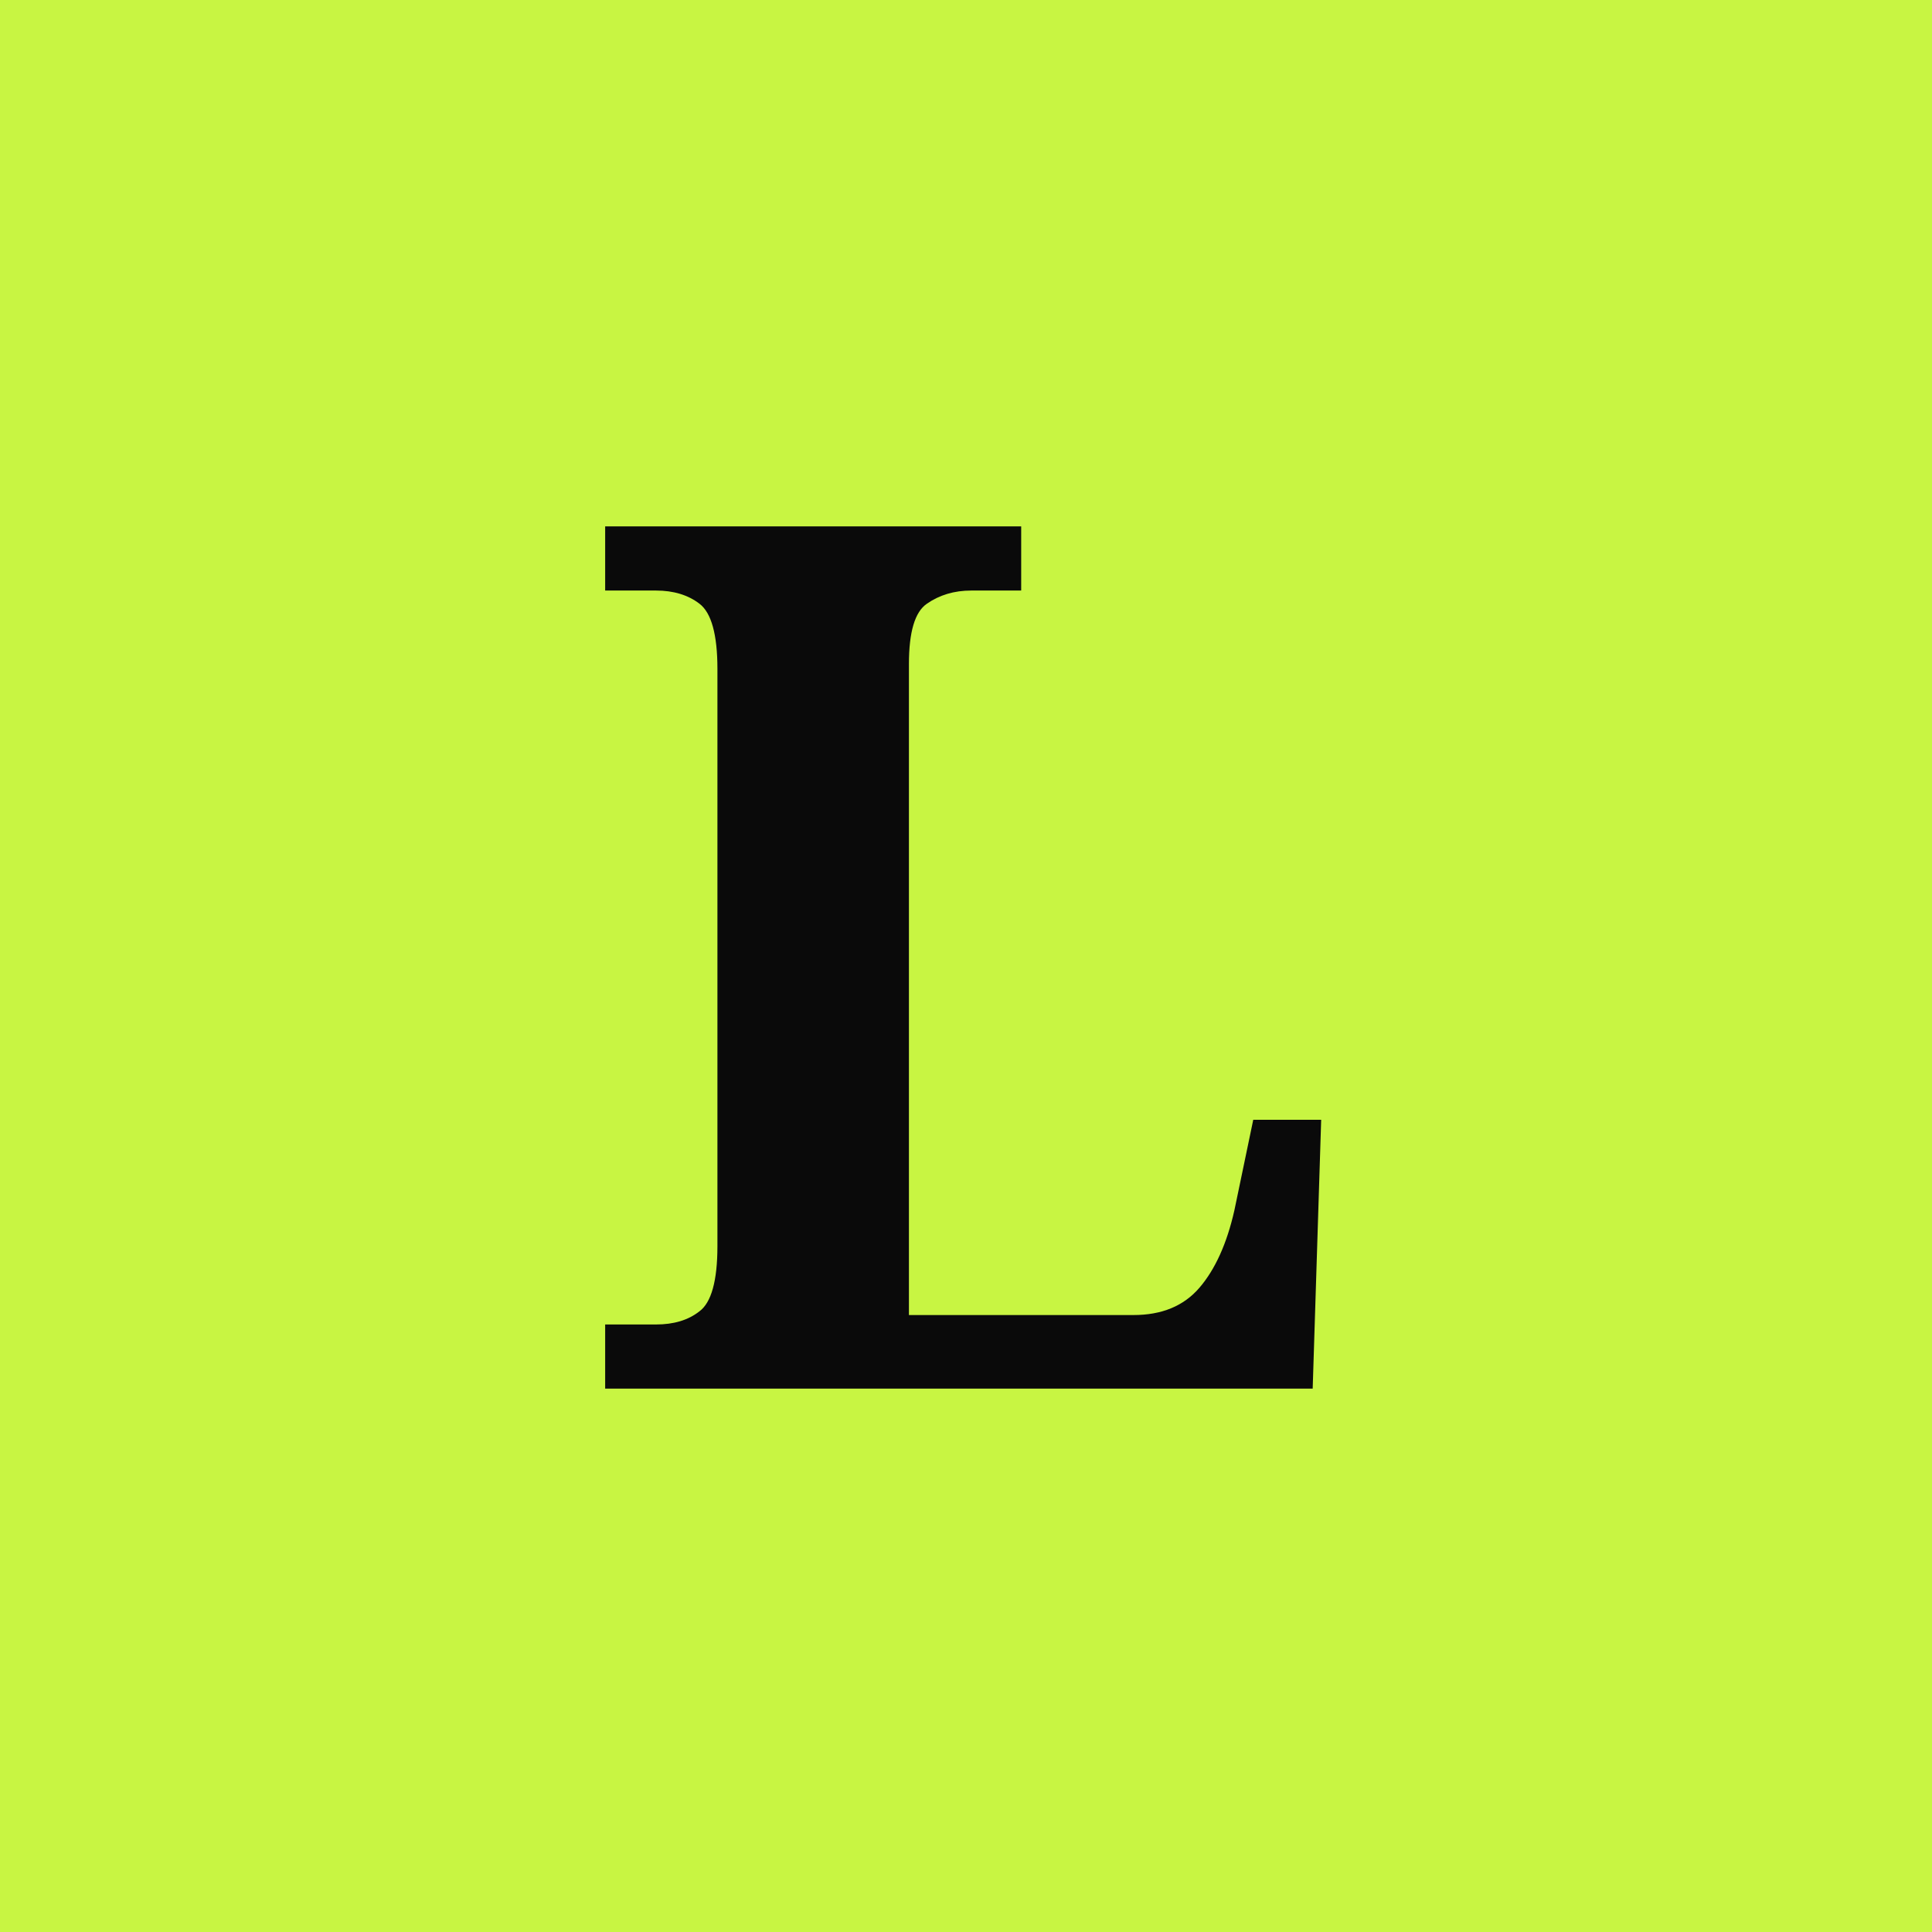
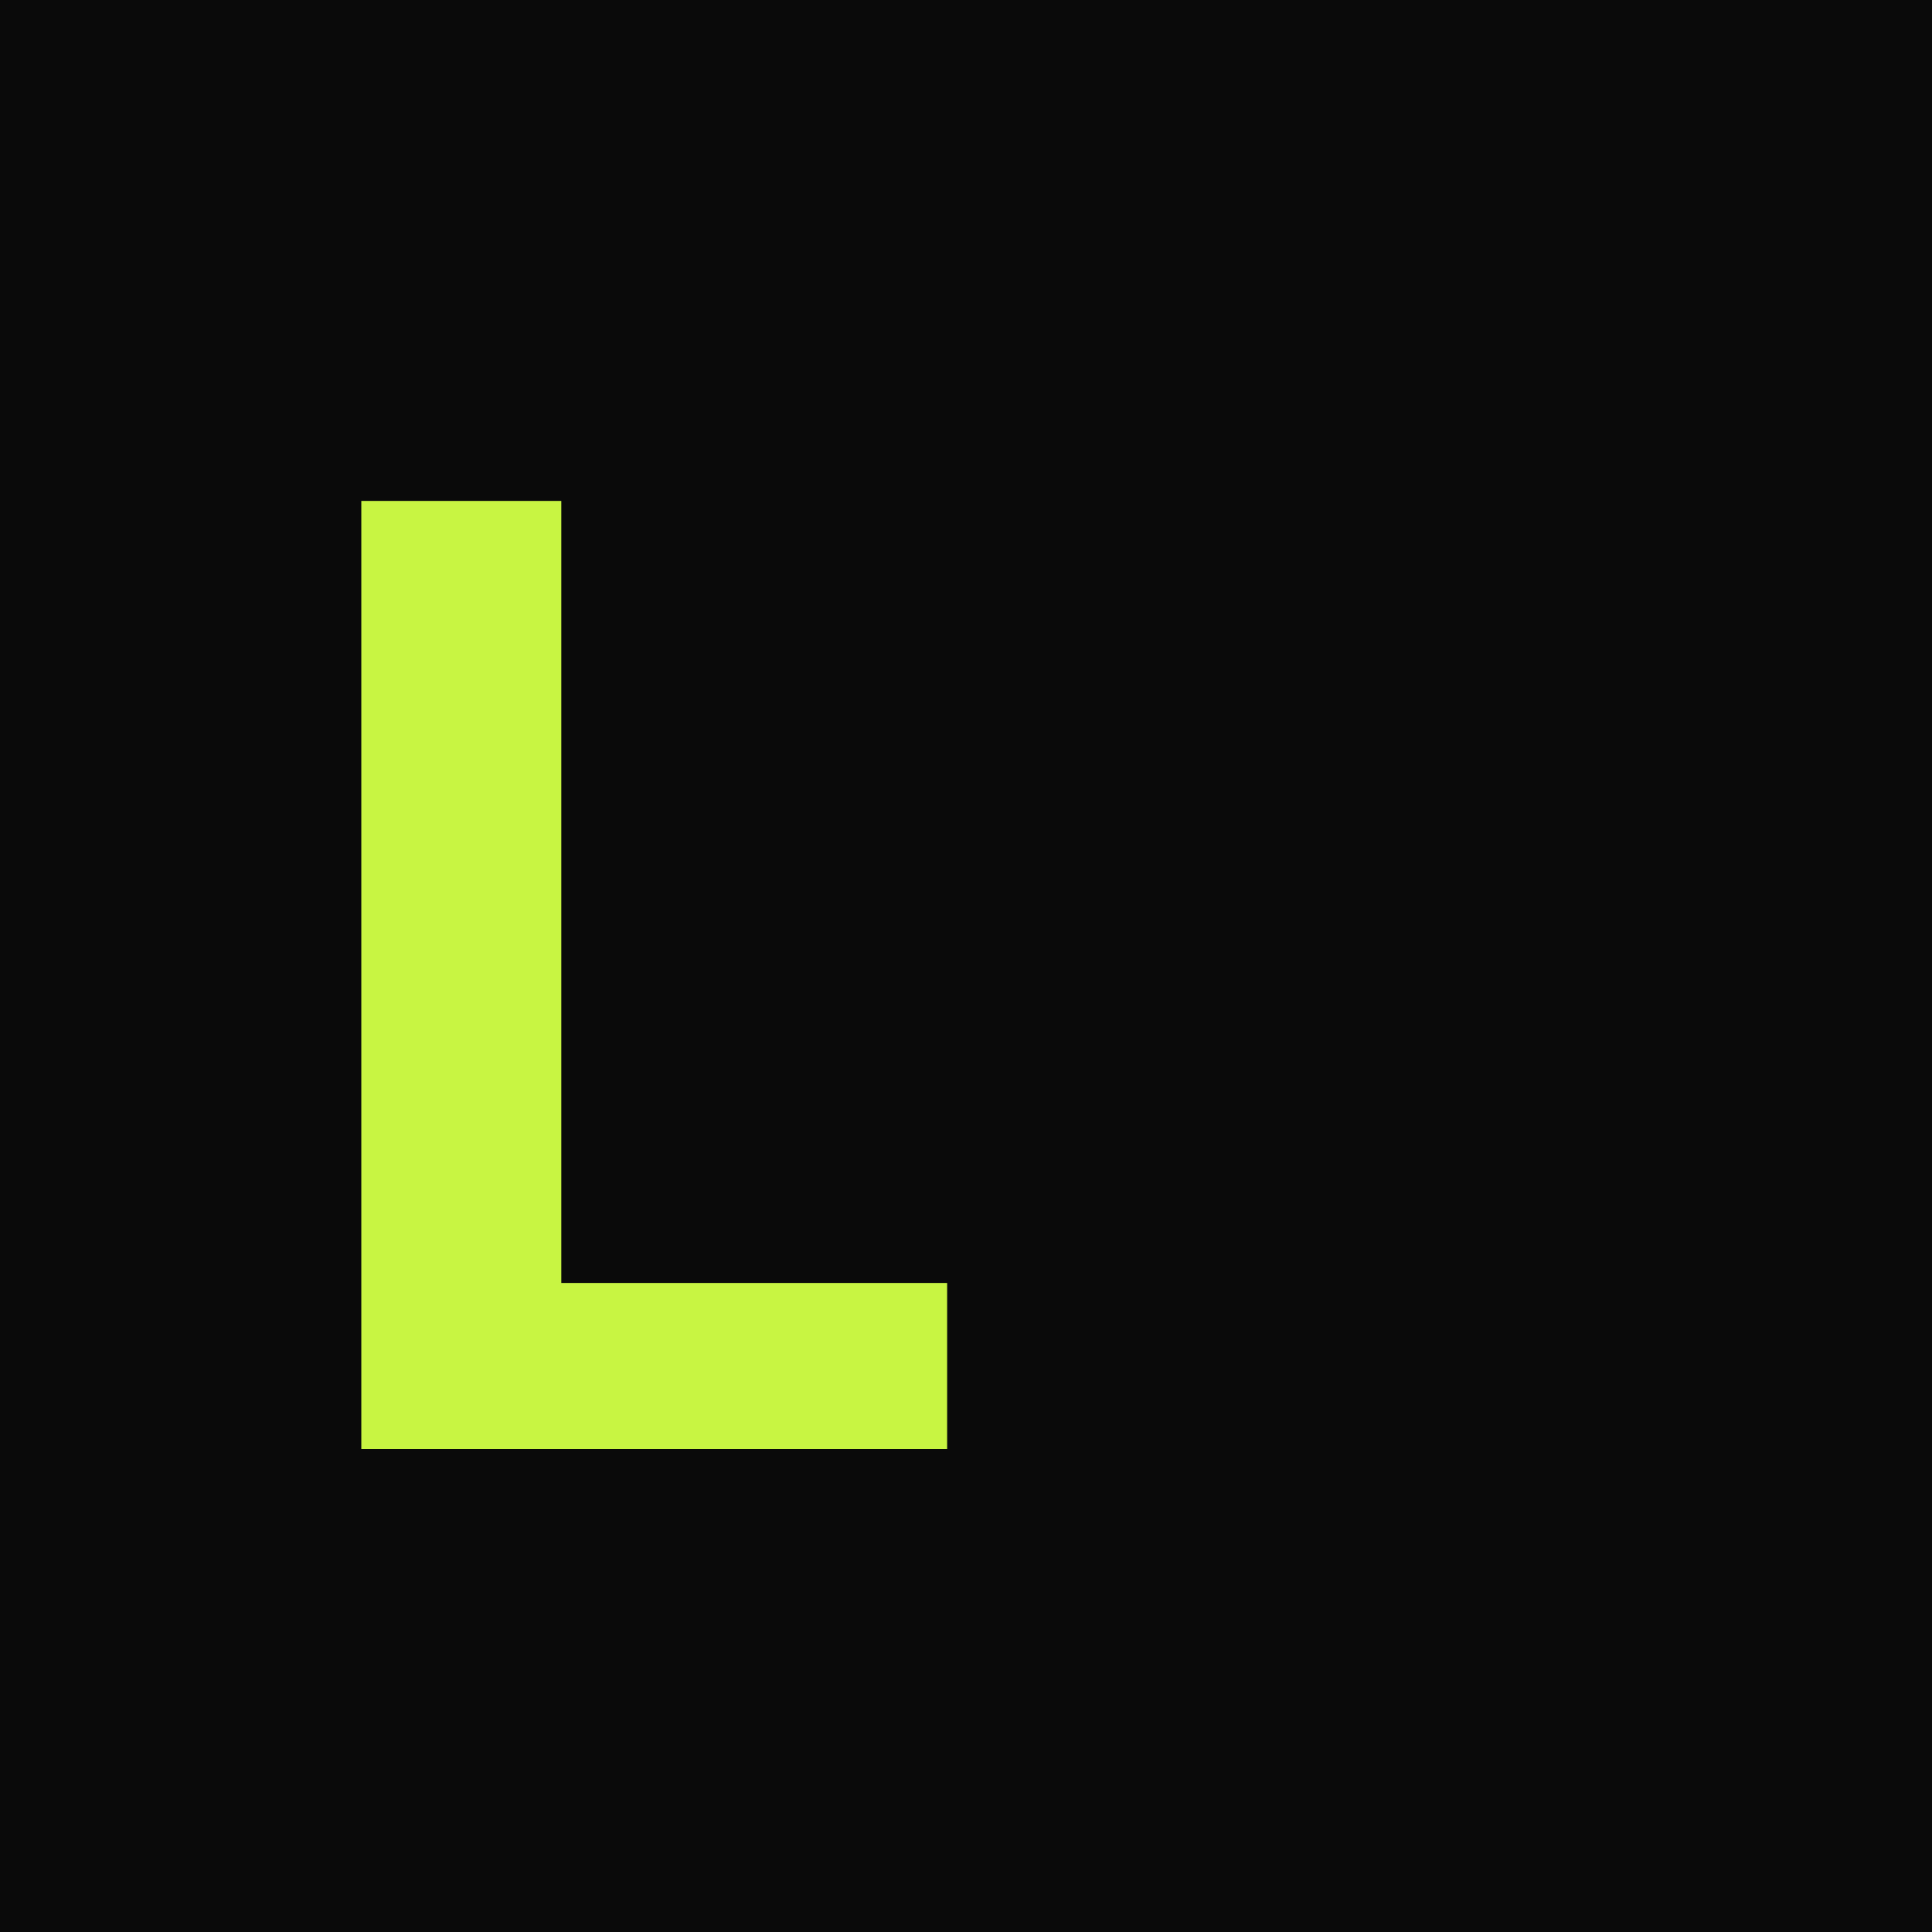
<svg xmlns="http://www.w3.org/2000/svg" viewBox="0 0 32 32">
-   <rect width="32" height="32" fill="#c8f542" />
-   <text x="16" y="23" font-family="serif" font-size="20" font-weight="bold" text-anchor="middle" fill="#0a0a0a">L</text>
+   <rect width="32" height="32" fill="#0a0a0a" />
+   <text x="4" y="24" font-family="Arial Black,sans-serif" font-size="22" font-weight="900" fill="#c8f542">L</text>
</svg>
